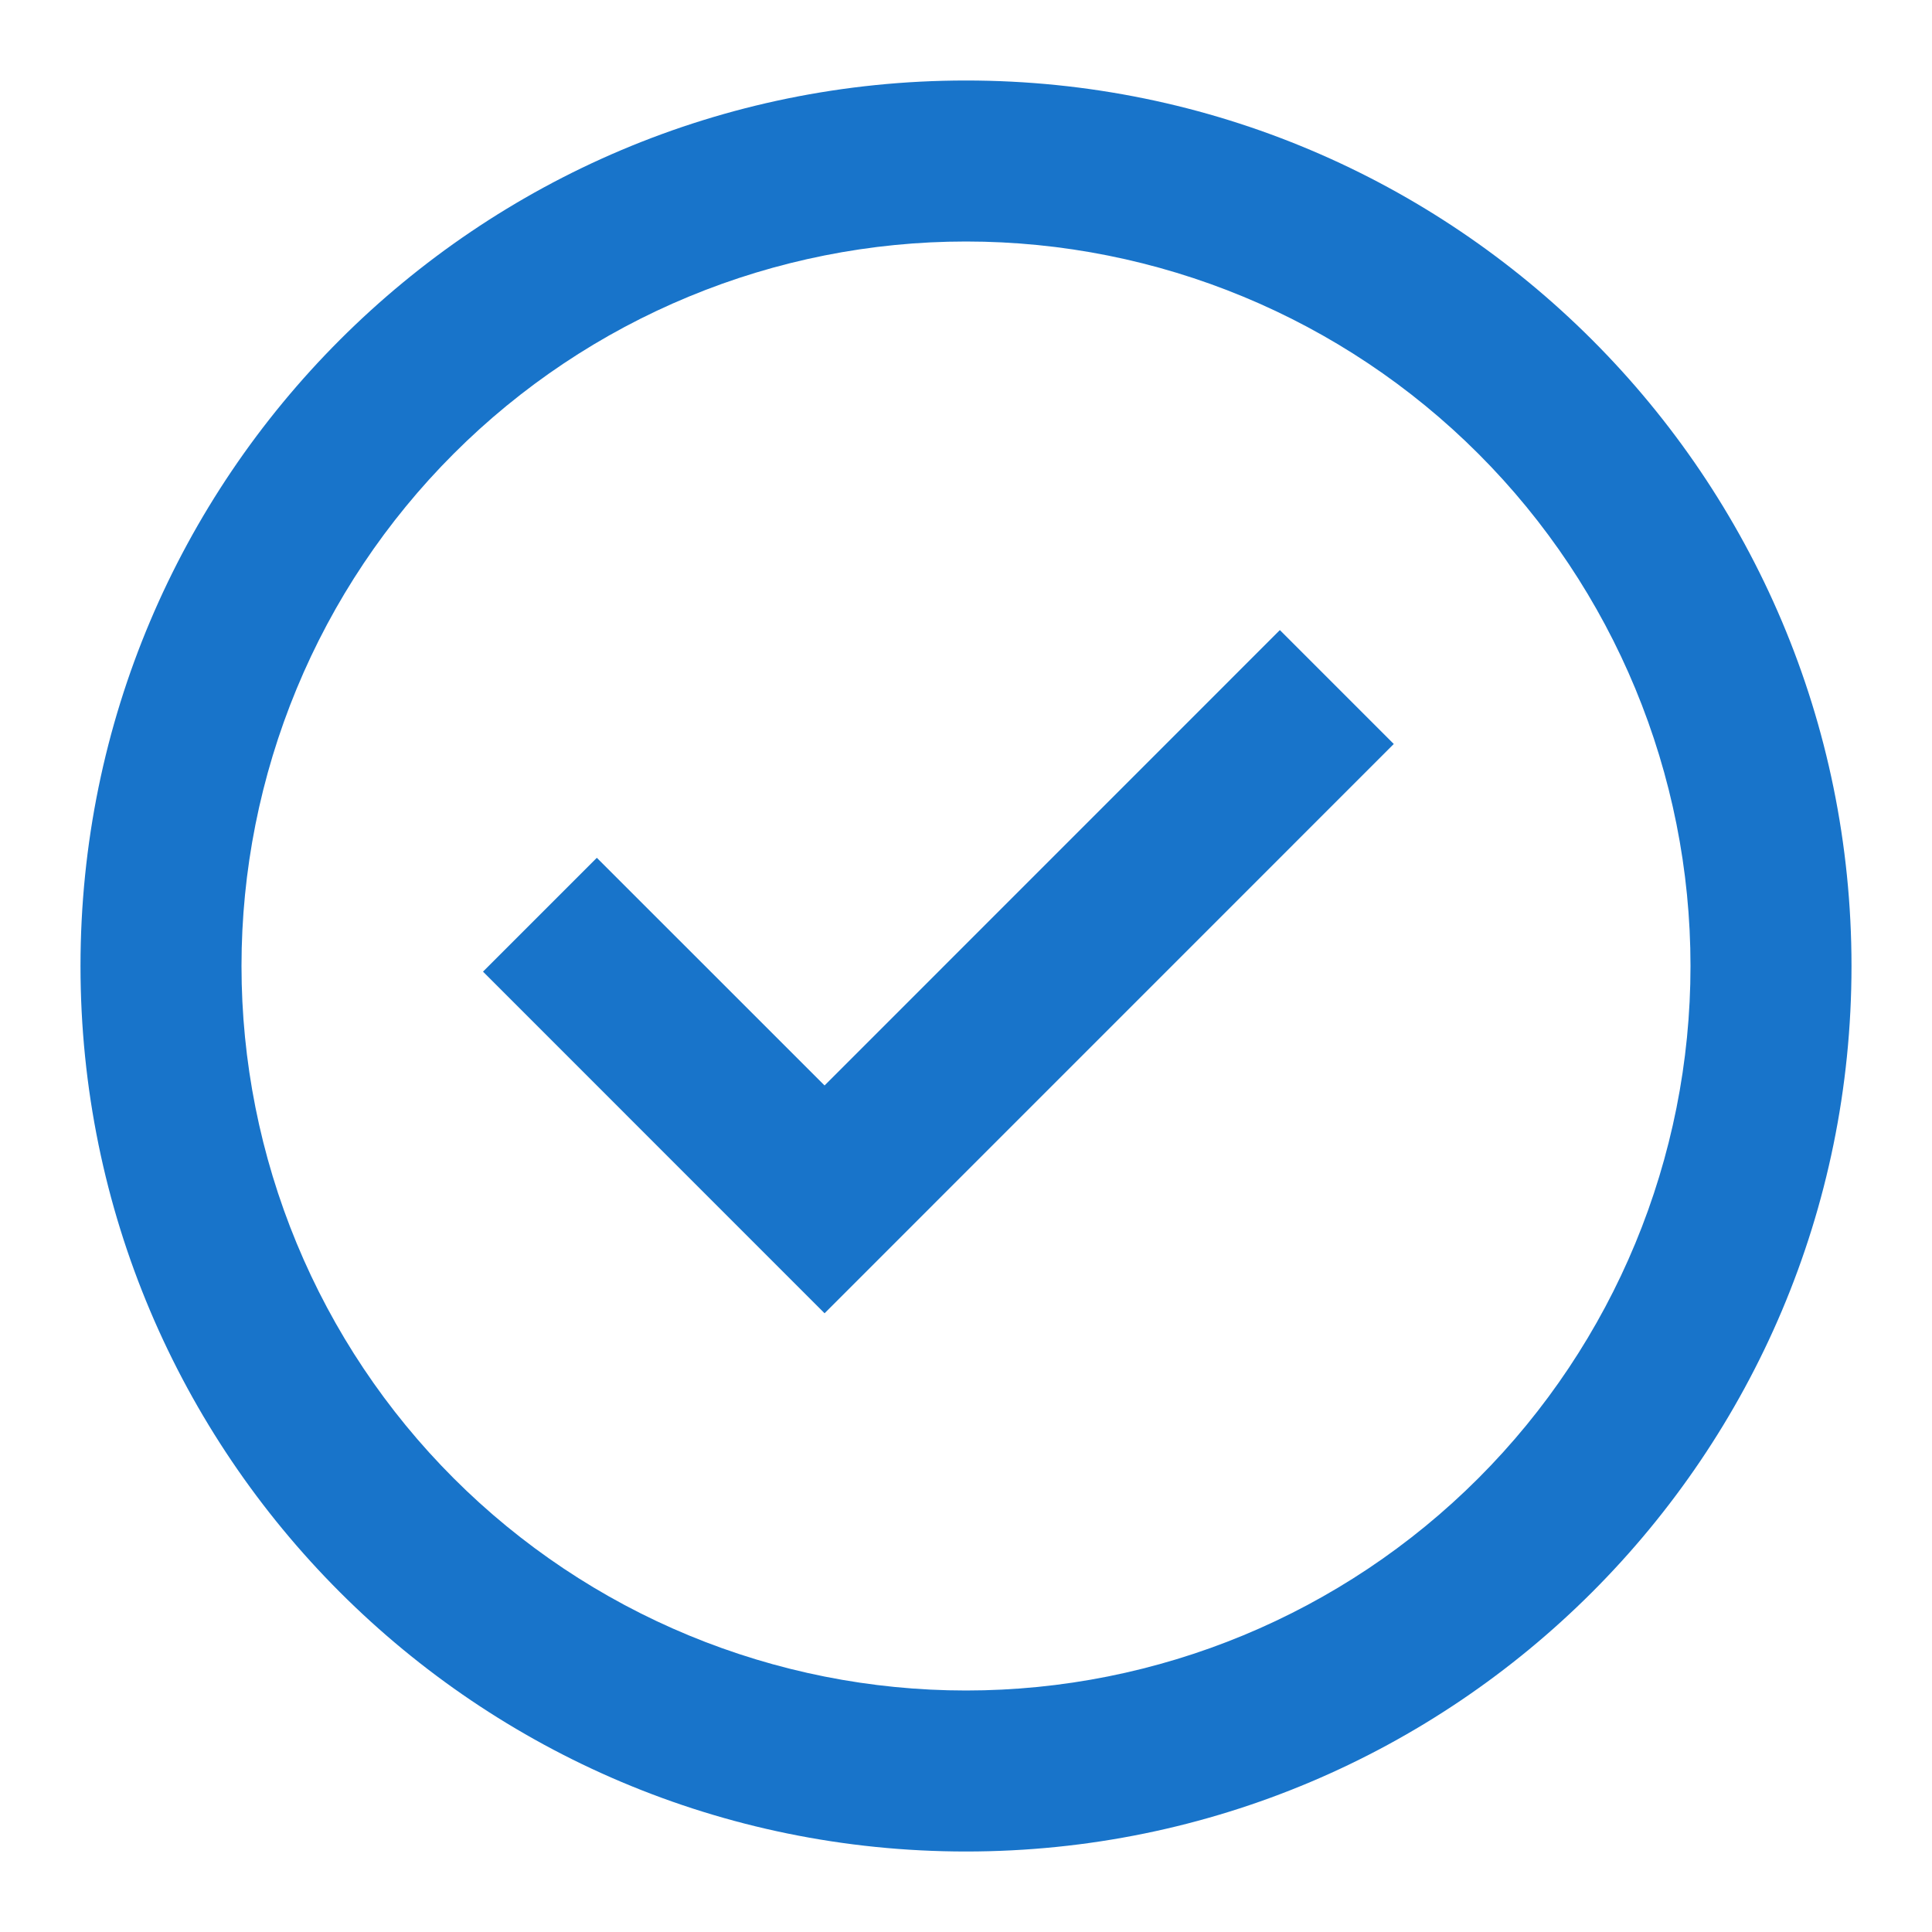
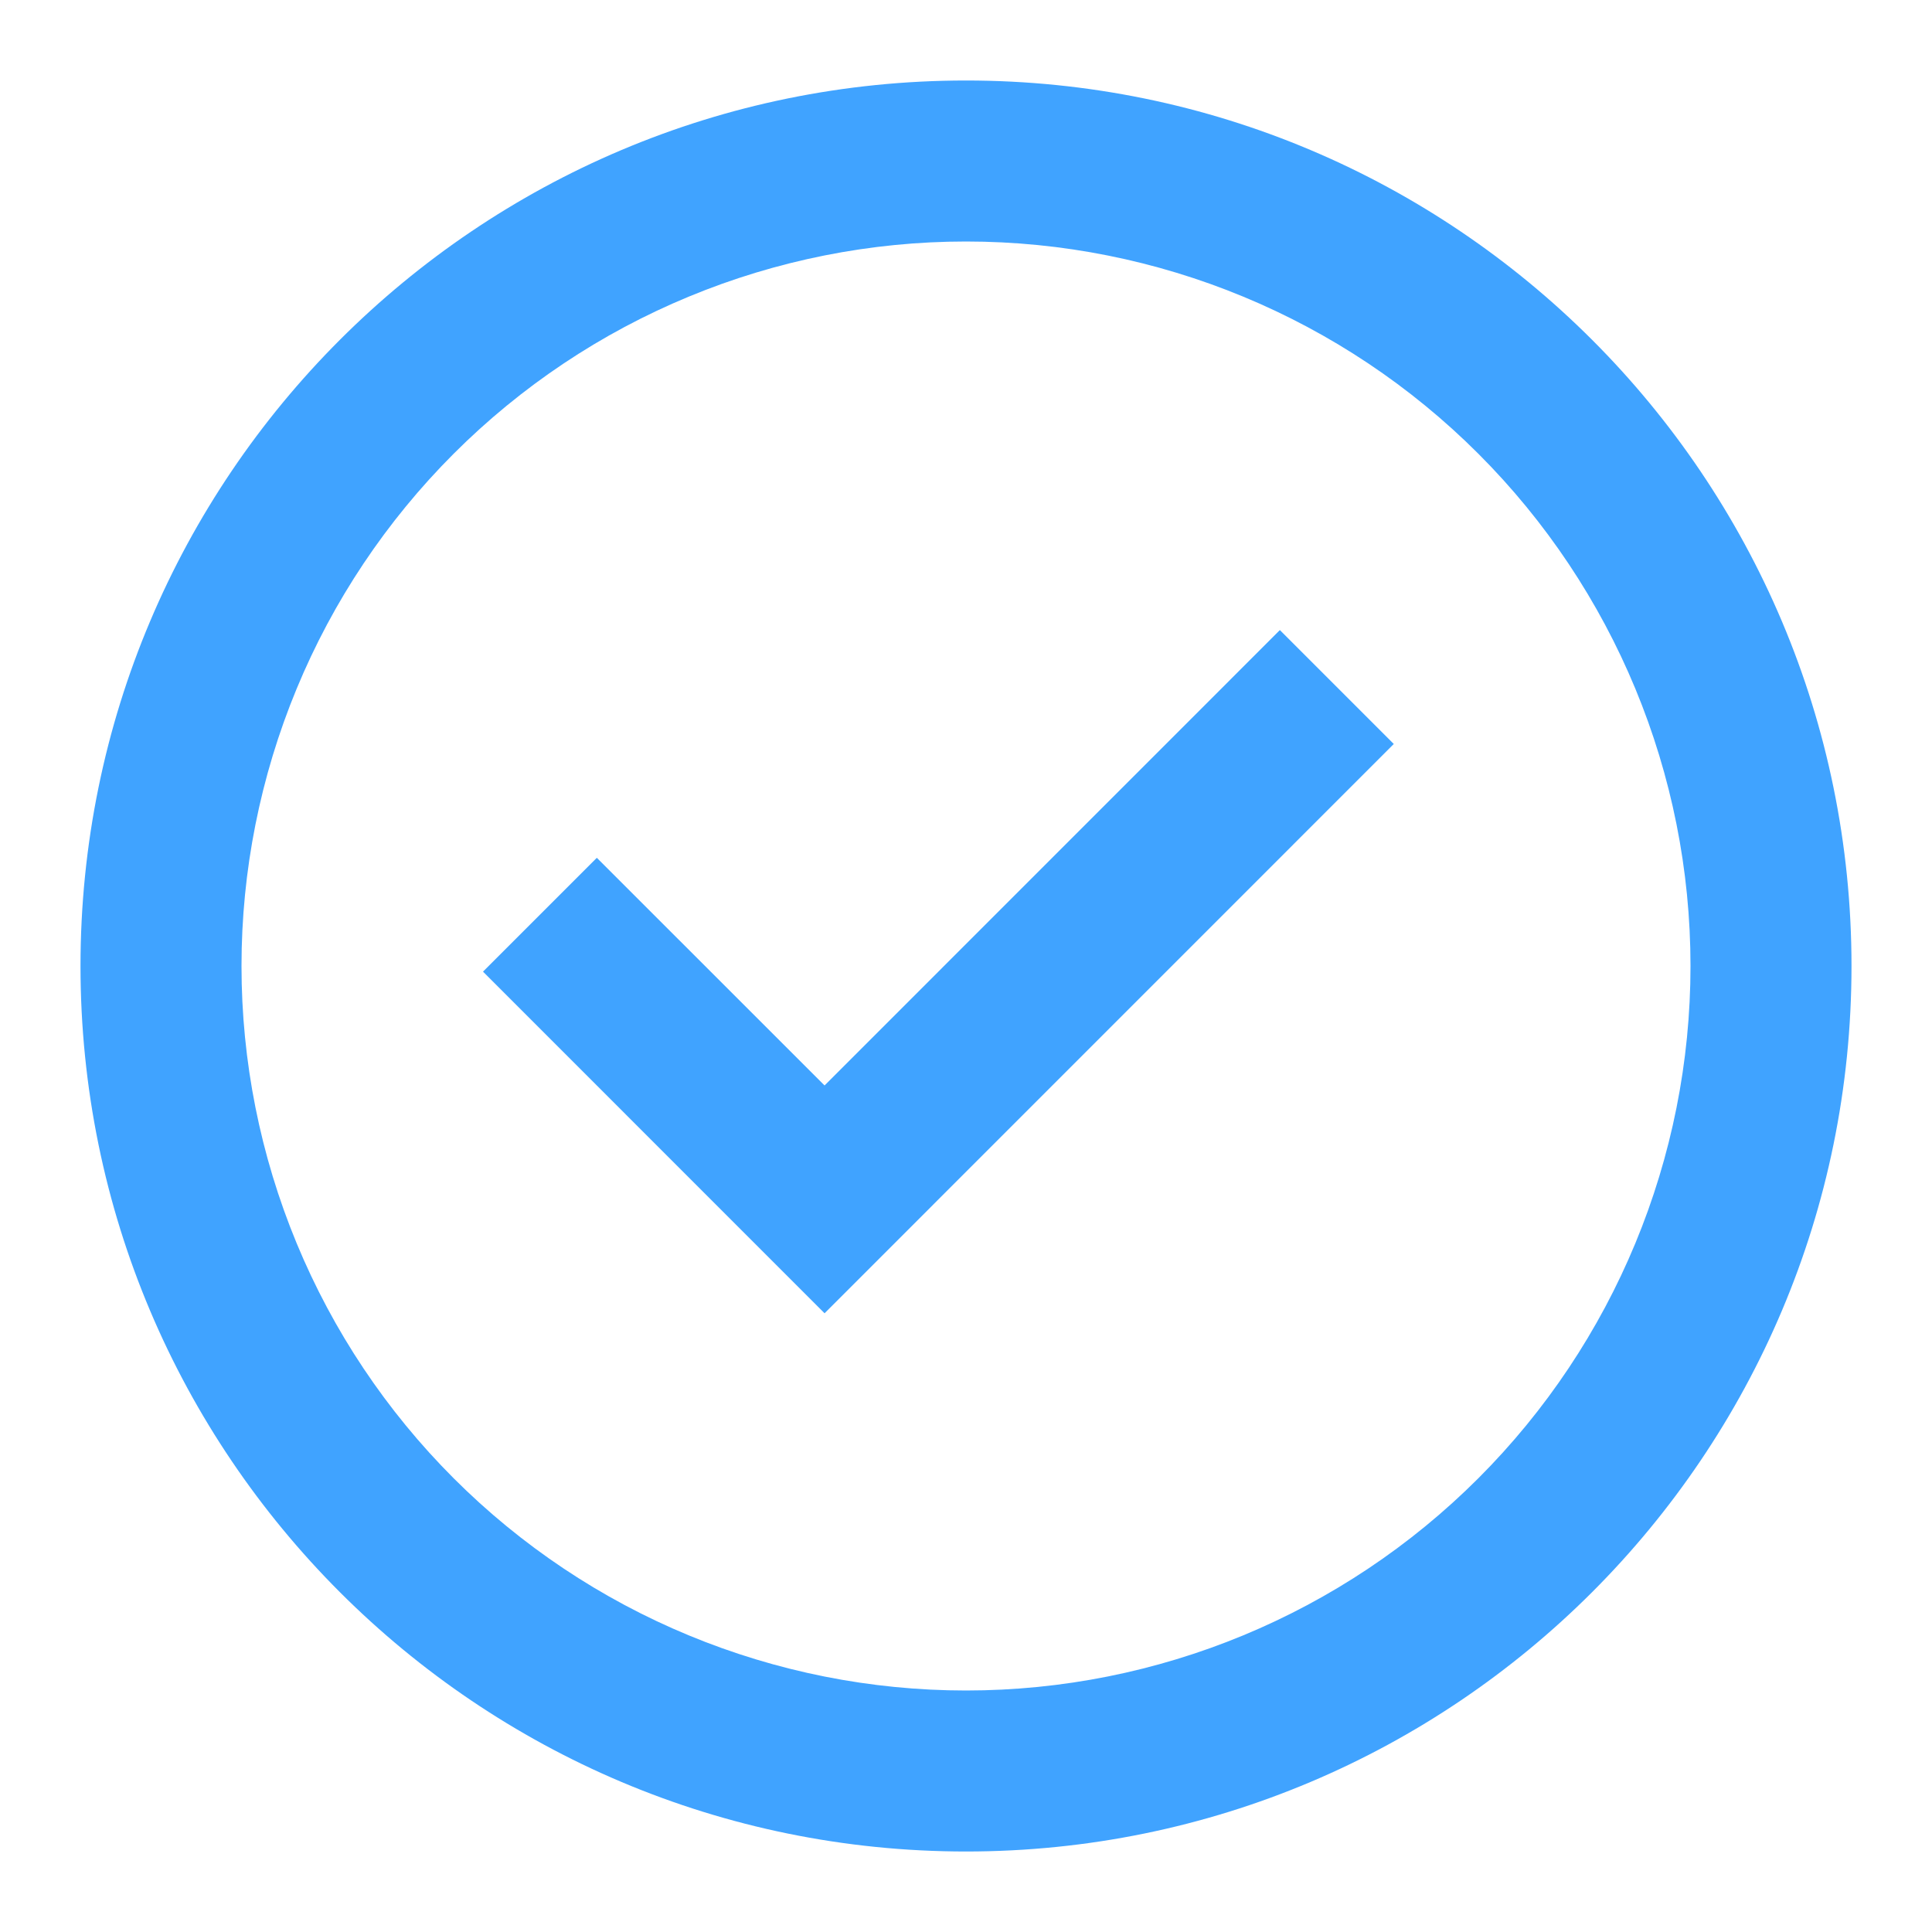
<svg xmlns="http://www.w3.org/2000/svg" width="24" height="24" viewBox="0 0 24 24" fill="none">
-   <path d="M10.243 16.314L6 12.07L7.414 10.656L10.243 13.484L15.899 7.827L17.314 9.242L10.243 16.314Z" fill="#1874CA" />
-   <path fill-rule="evenodd" clip-rule="evenodd" d="M1 12C1 5.925 5.925 1 12 1C18.075 1 23 5.925 23 12C23 18.075 18.075 23 12 23C5.925 23 1 18.075 1 12ZM12 21C10.818 21 9.648 20.767 8.556 20.315C7.464 19.863 6.472 19.2 5.636 18.364C4.8 17.528 4.137 16.536 3.685 15.444C3.233 14.352 3 13.182 3 12C3 10.818 3.233 9.648 3.685 8.556C4.137 7.464 4.8 6.472 5.636 5.636C6.472 4.8 7.464 4.137 8.556 3.685C9.648 3.233 10.818 3 12 3C14.387 3 16.676 3.948 18.364 5.636C20.052 7.324 21 9.613 21 12C21 14.387 20.052 16.676 18.364 18.364C16.676 20.052 14.387 21 12 21Z" fill="#1874CA" />
+   <path d="M10.243 16.314L6 12.07L7.414 10.656L10.243 13.484L15.899 7.827L17.314 9.242L10.243 16.314Z" fill="#40A3FF" />
+   <path fill-rule="evenodd" clip-rule="evenodd" d="M1 12C1 5.925 5.925 1 12 1C18.075 1 23 5.925 23 12C23 18.075 18.075 23 12 23C5.925 23 1 18.075 1 12ZM12 21C10.818 21 9.648 20.767 8.556 20.315C7.464 19.863 6.472 19.2 5.636 18.364C4.8 17.528 4.137 16.536 3.685 15.444C3.233 14.352 3 13.182 3 12C3 10.818 3.233 9.648 3.685 8.556C4.137 7.464 4.8 6.472 5.636 5.636C6.472 4.8 7.464 4.137 8.556 3.685C9.648 3.233 10.818 3 12 3C14.387 3 16.676 3.948 18.364 5.636C20.052 7.324 21 9.613 21 12C21 14.387 20.052 16.676 18.364 18.364C16.676 20.052 14.387 21 12 21Z" fill="#40A3FF" />
</svg>
